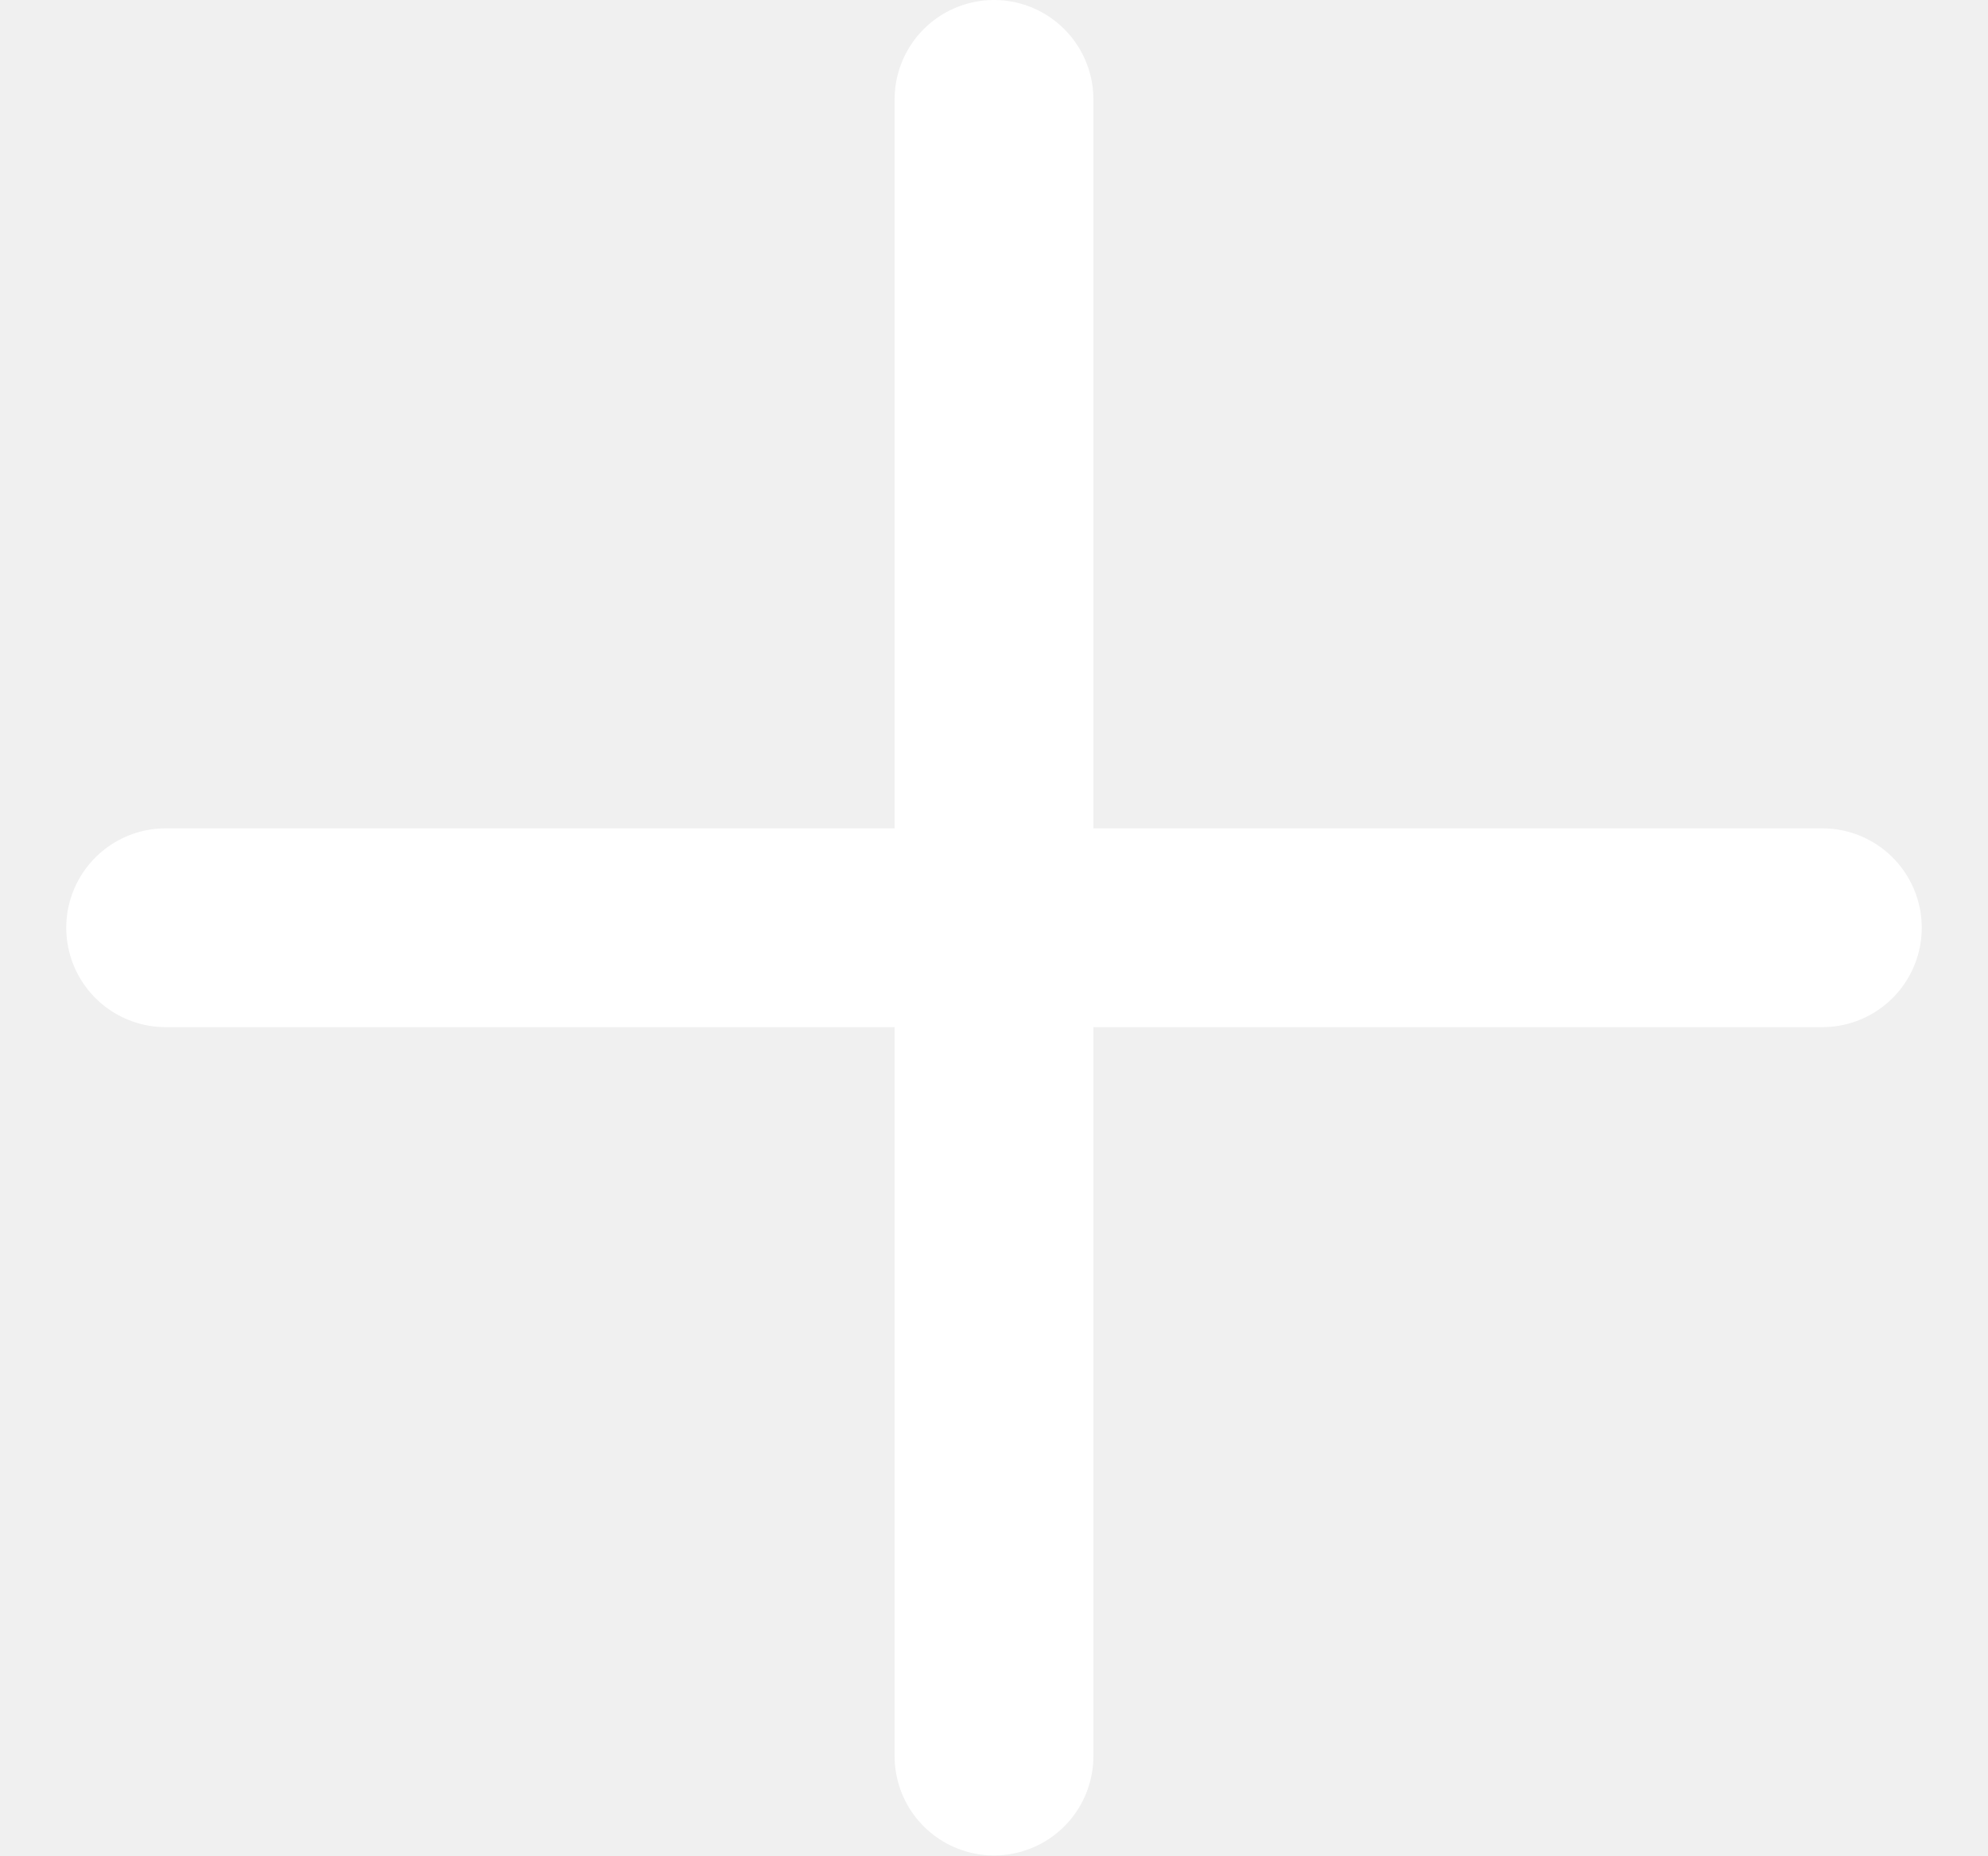
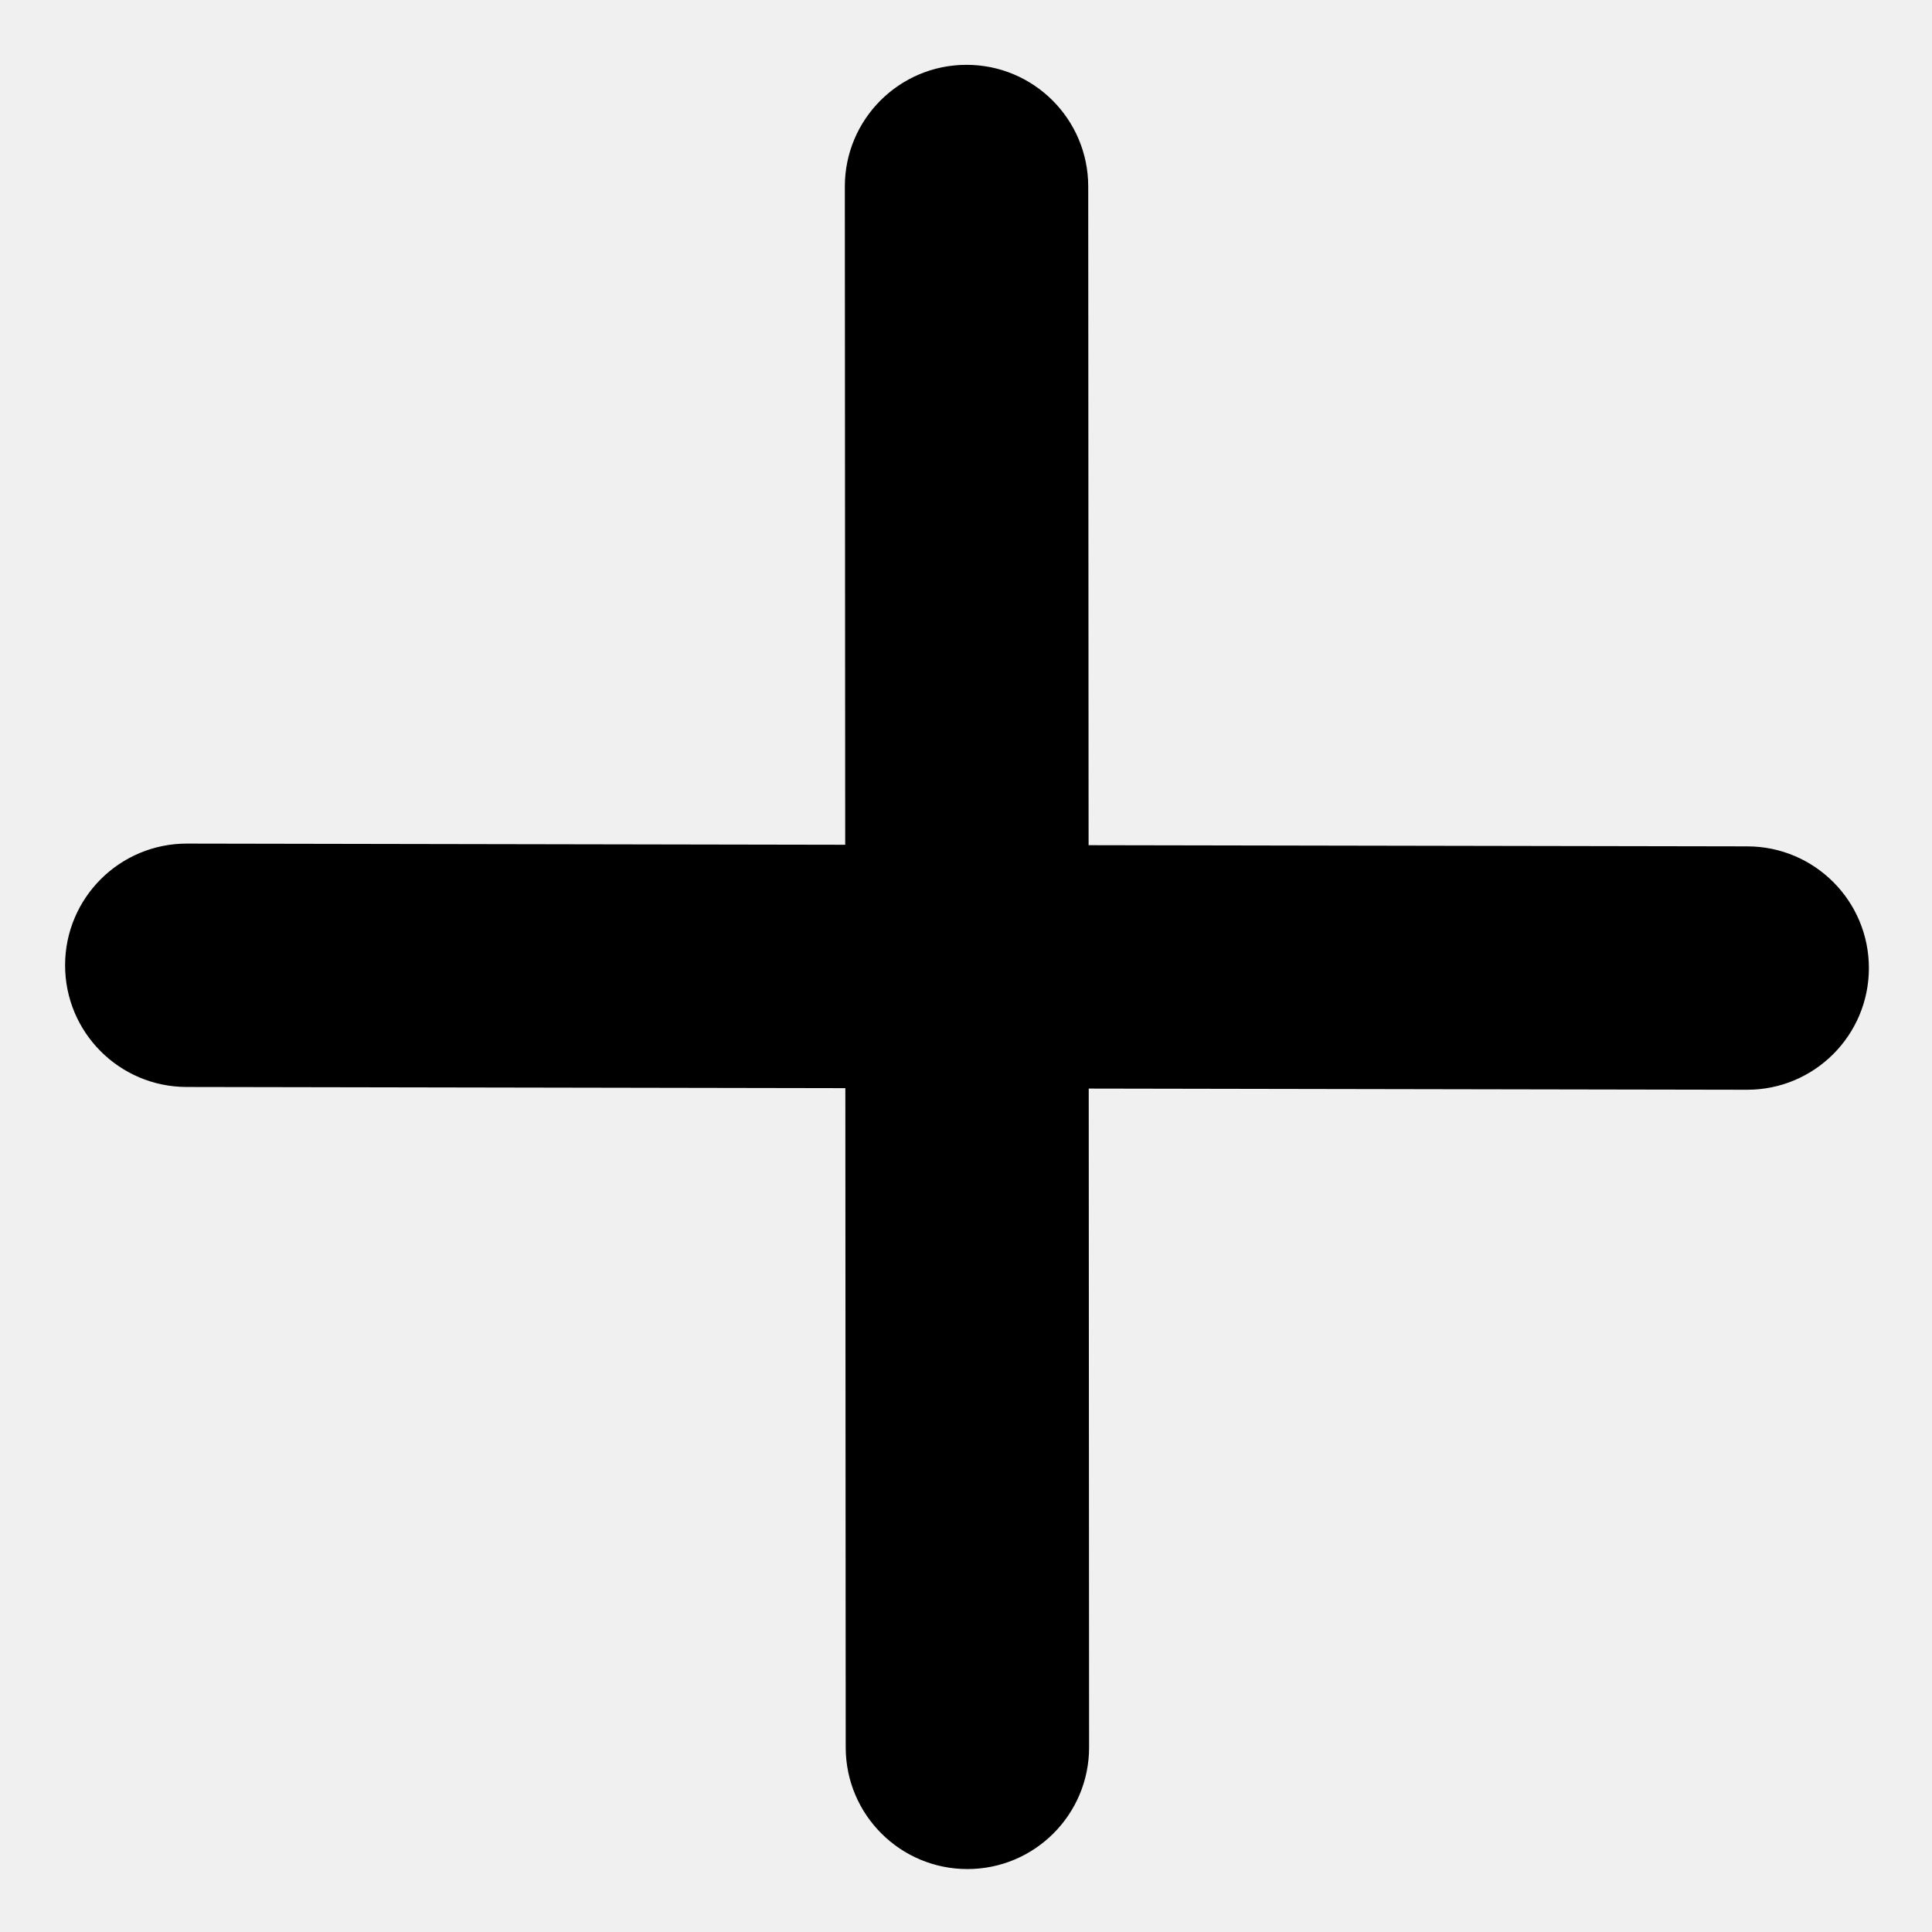
- <svg xmlns="http://www.w3.org/2000/svg" width="15" height="14" viewBox="0 0 15 14" fill="none">
-   <path d="M7.5 0.75V13.25M13.75 7H1.25" stroke="white" stroke-width="1.5" stroke-linecap="round" stroke-linejoin="round" />
+ <svg xmlns="http://www.w3.org/2000/svg" fill="#000000" width="800px" height="800px" viewBox="0 0 1024 1024" stroke="#000000">
+   <g id="SVGRepo_bgCarrier" stroke-width="0" />
+   <g id="SVGRepo_tracerCarrier" stroke-linecap="round" stroke-linejoin="round" />
+   <g id="SVGRepo_iconCarrier">
+     <path d="M576.477 448.471l349.649.621c35.346.041 63.967 28.728 63.926 64.074s-28.728 63.967-64.074 63.926l-349.429-.621.194 349.647c.013 35.346-28.63 64.01-63.977 64.023s-64.01-28.63-64.023-63.977l-.195-349.921-349.622-.621C63.58 575.581 34.959 546.894 35 511.548s28.728-63.967 64.074-63.926l349.402.621-.194-349.361c-.013-35.346 28.63-64.01 63.977-64.023s64.01 28.63 64.023 63.977l.194 349.635z" />
+   </g>
</svg>
